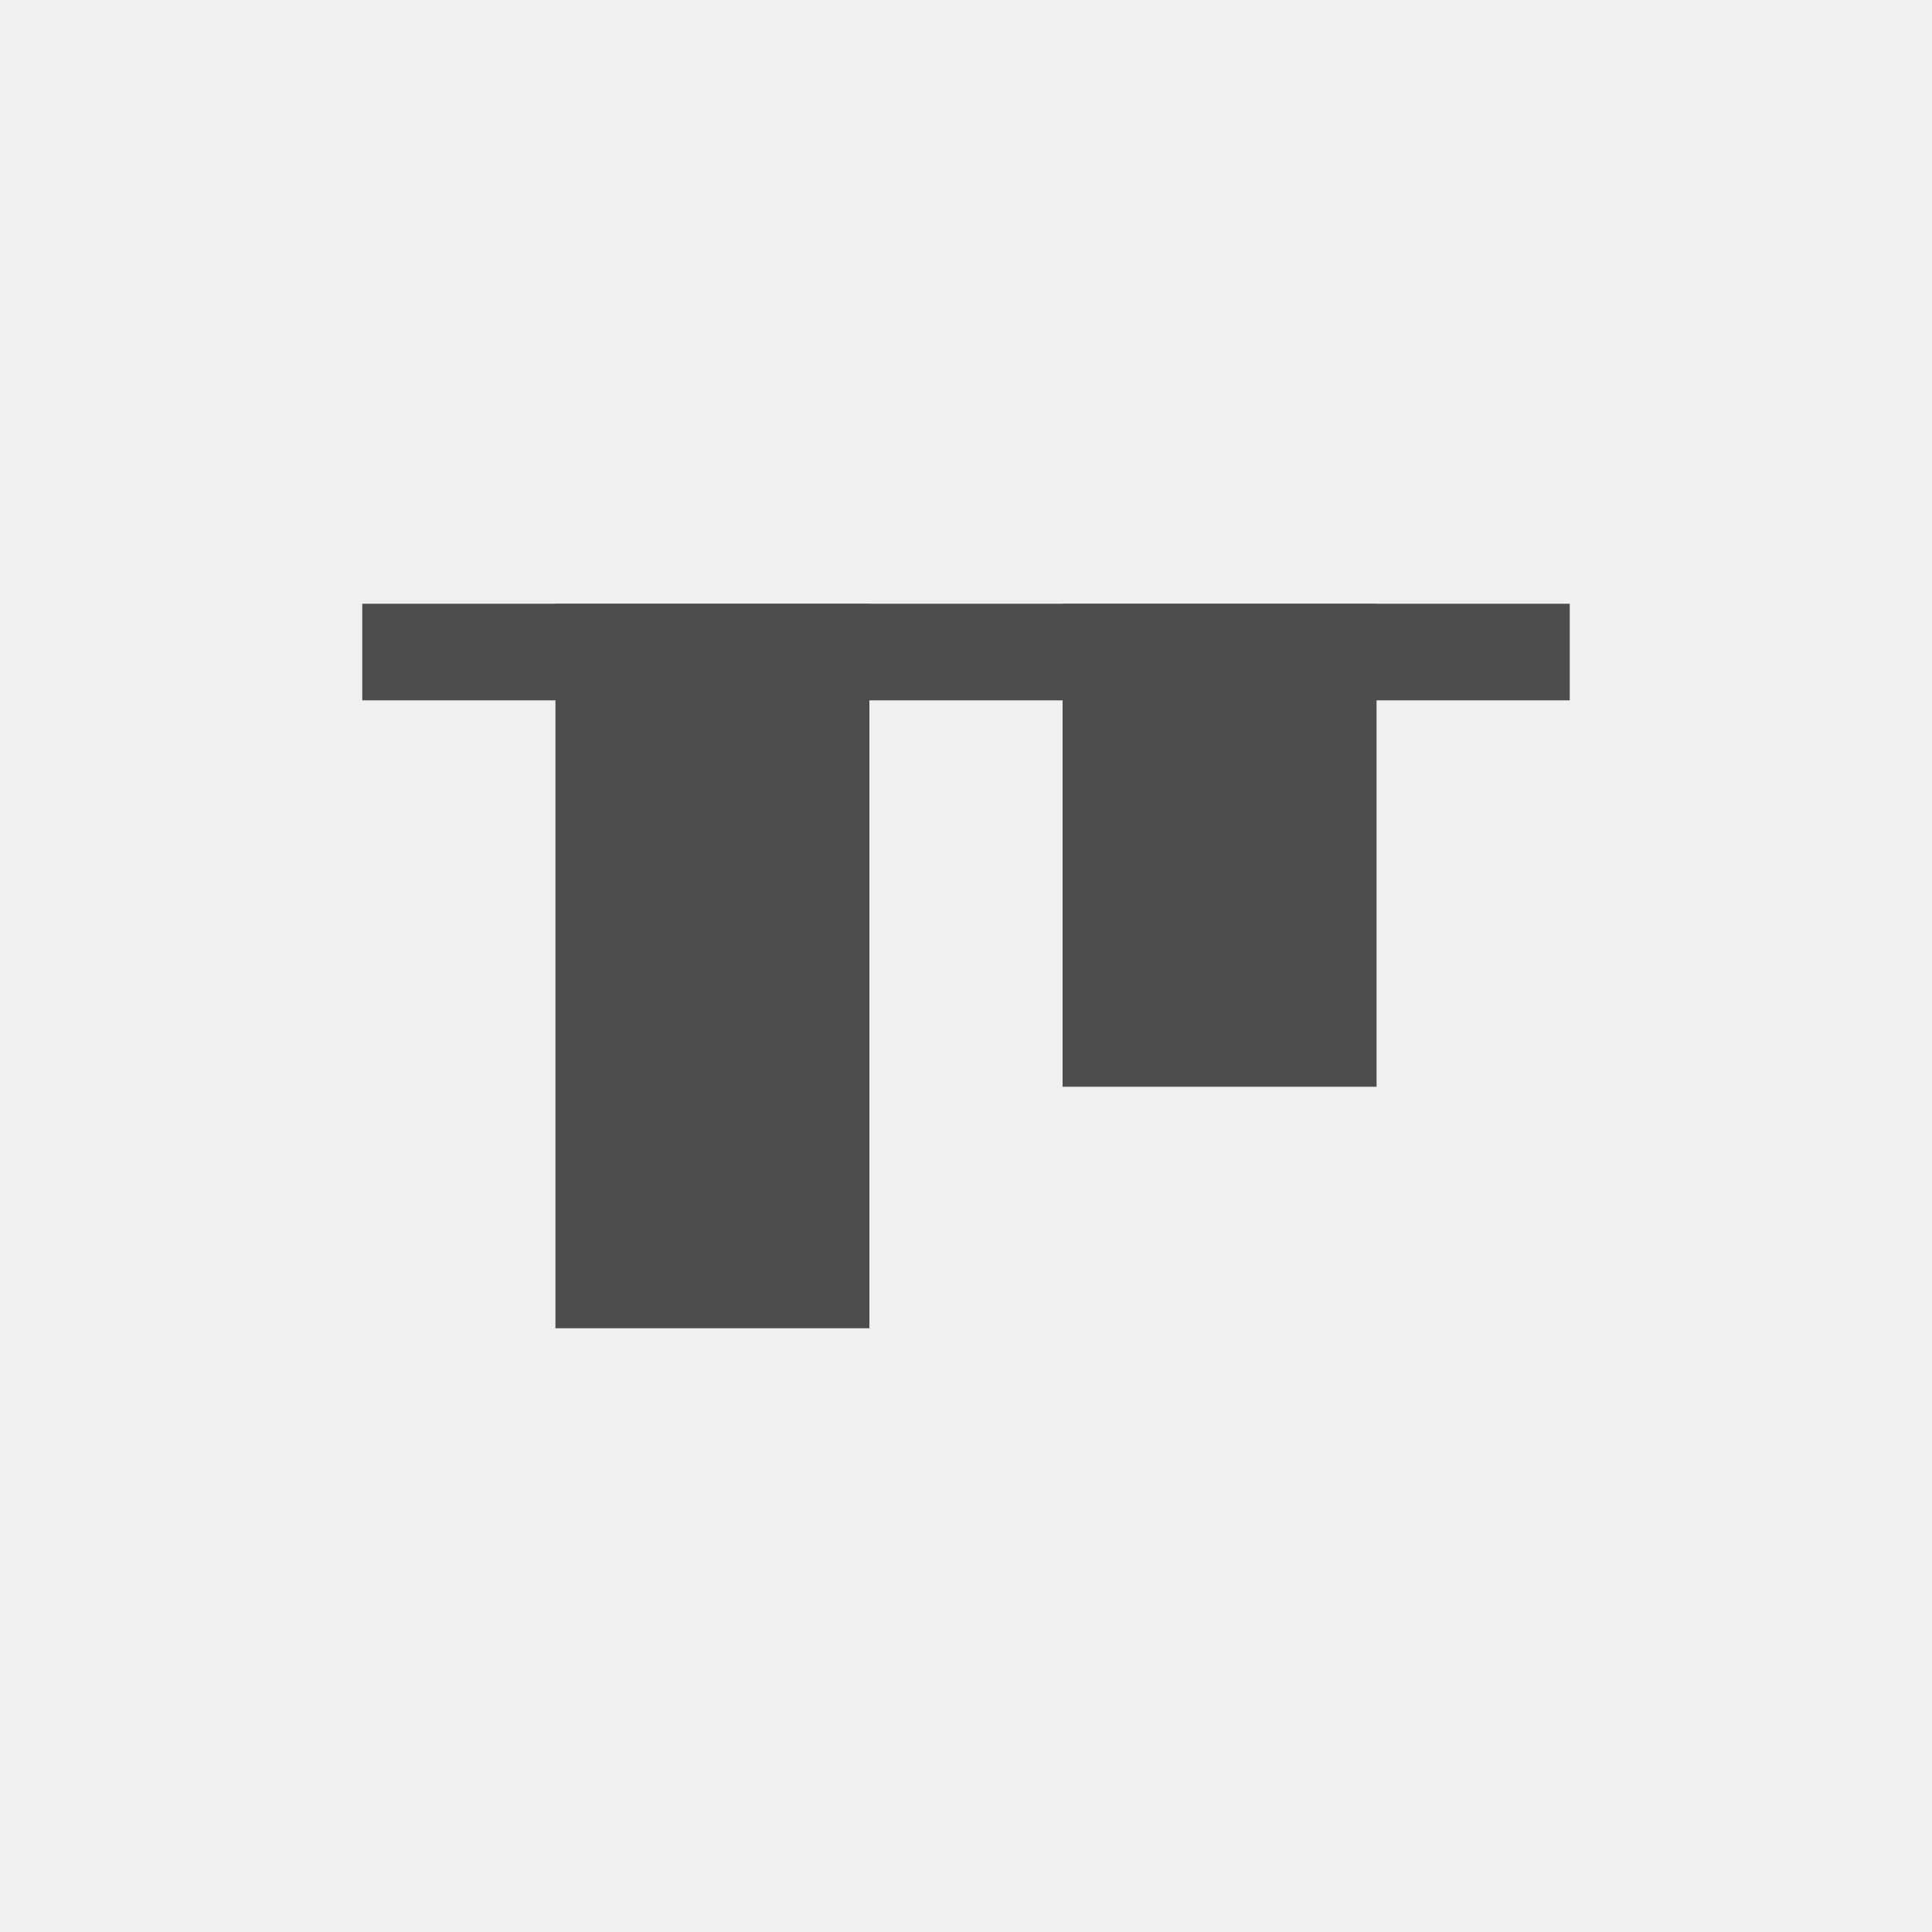
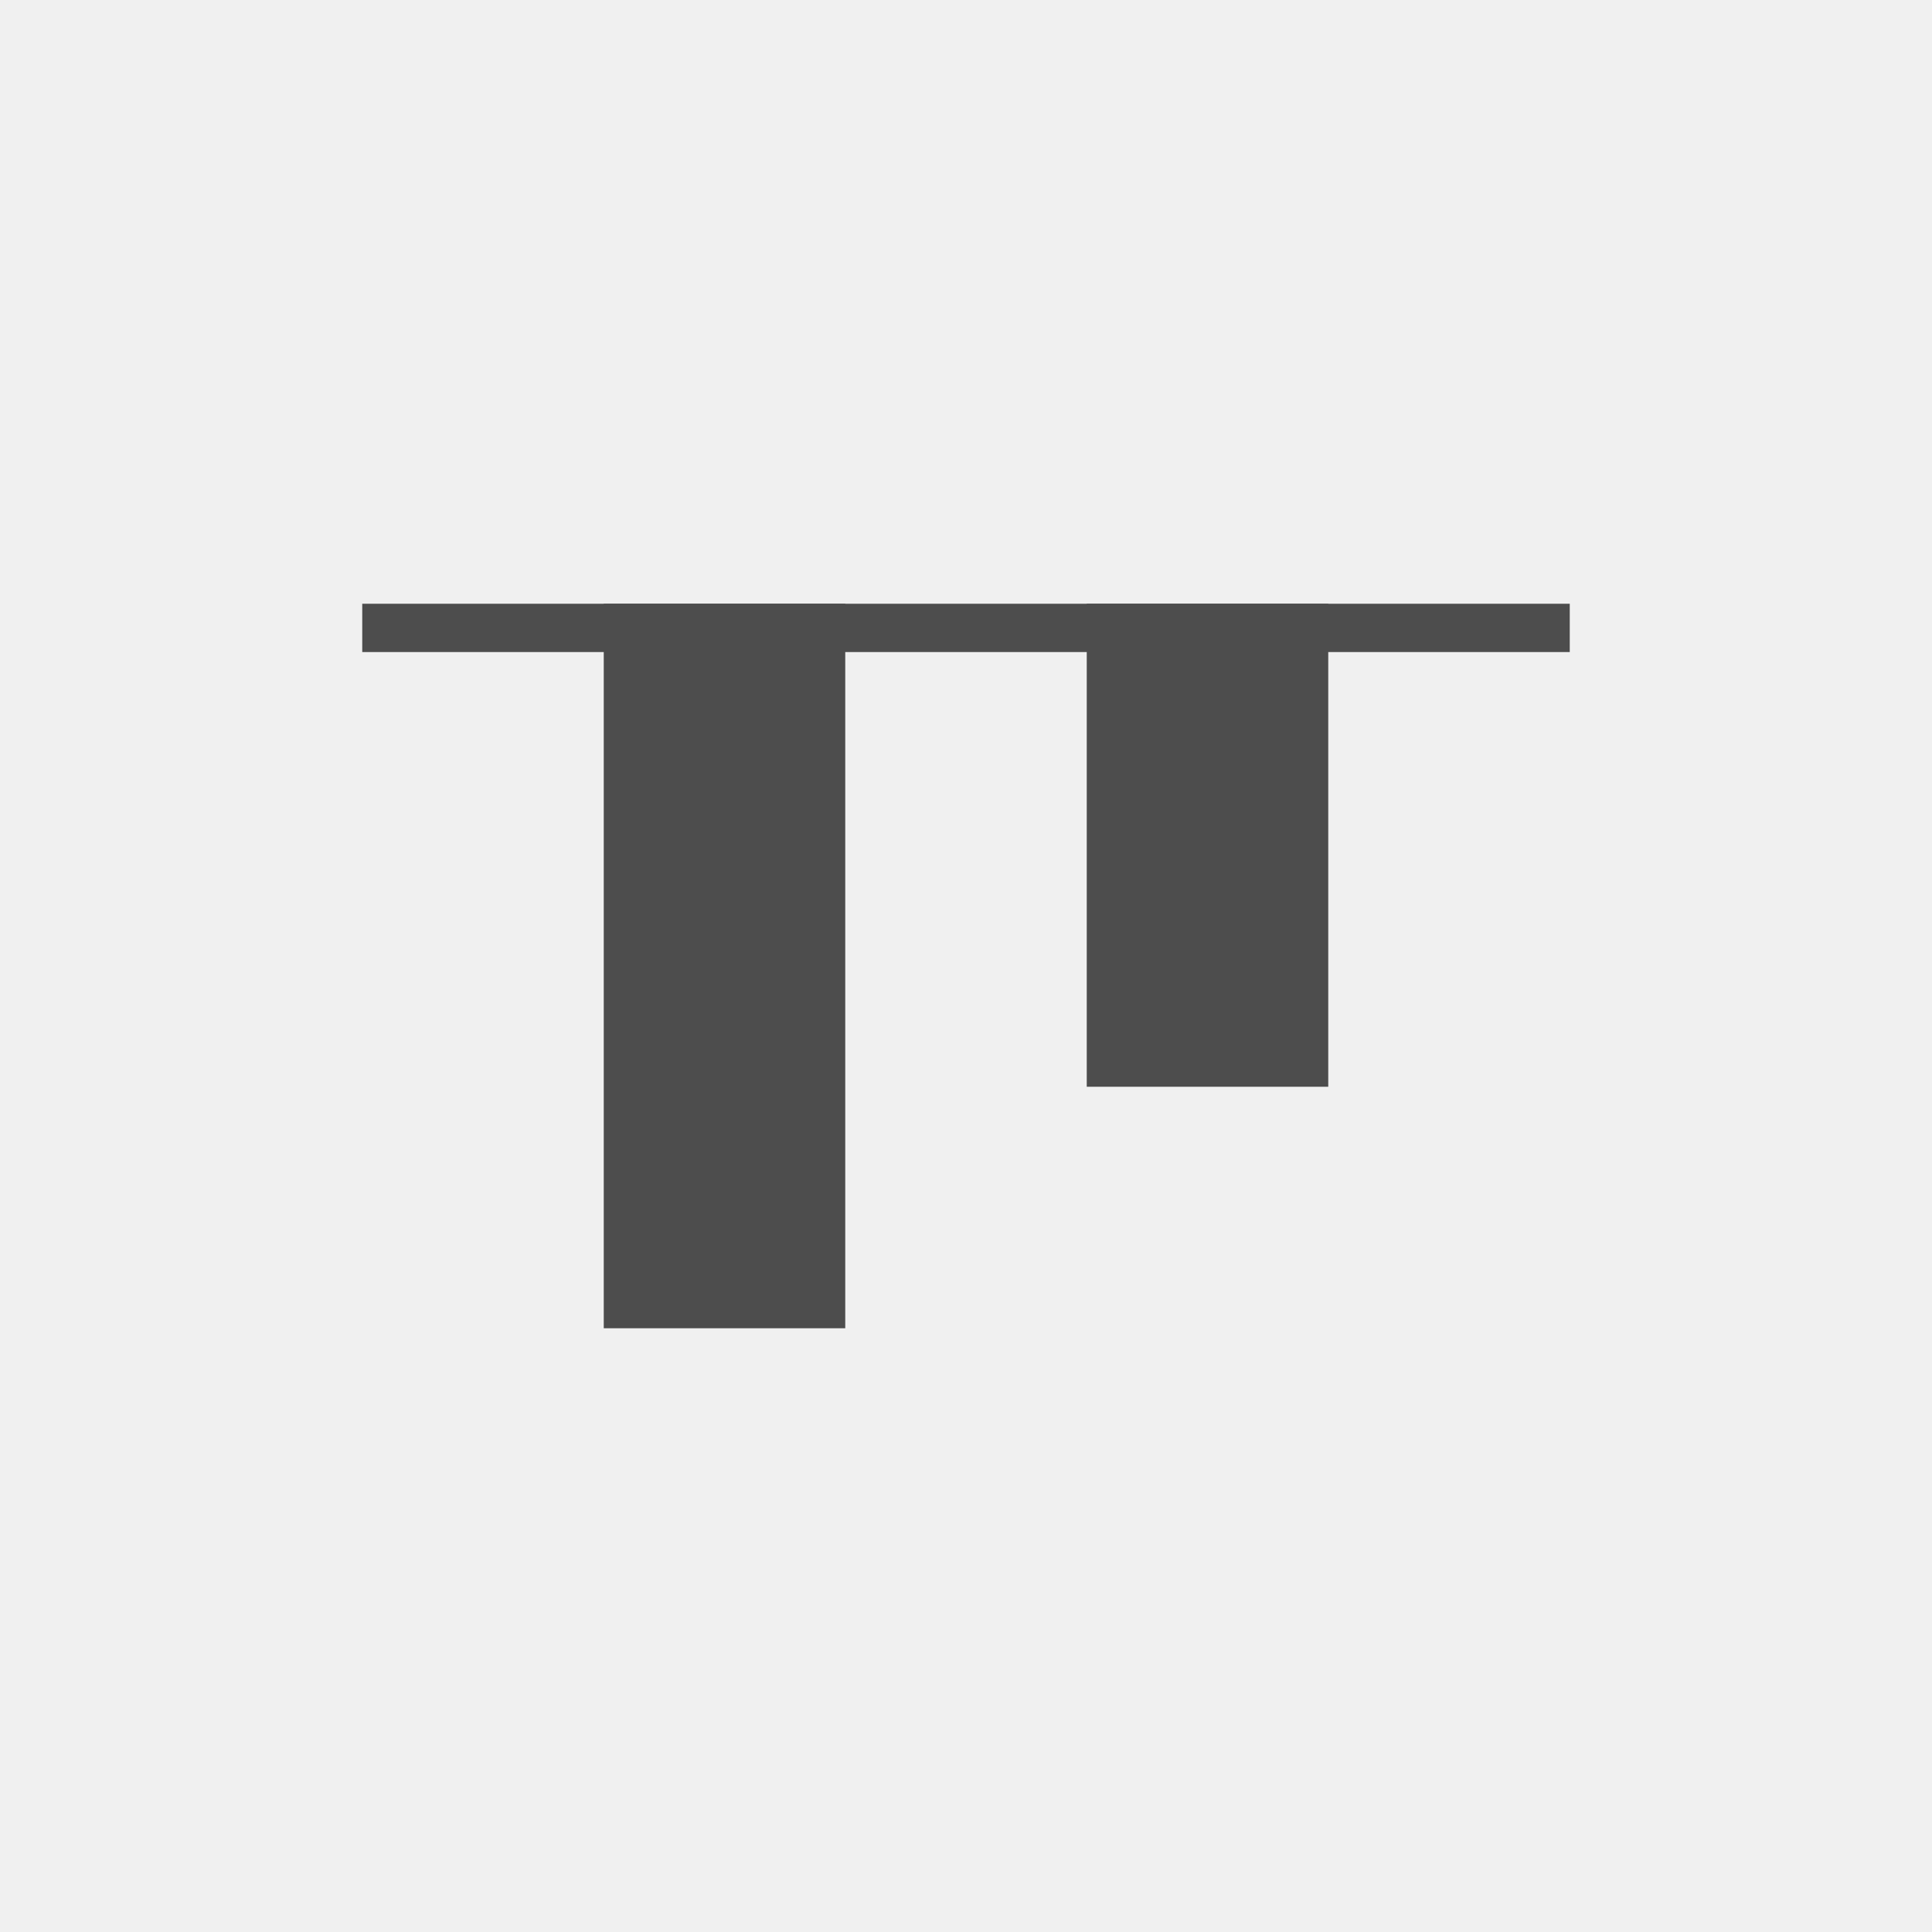
<svg xmlns="http://www.w3.org/2000/svg" width="80" height="80" viewBox="0 0 80 80">
  <g transform="translate(-1 -1)">
    <rect width="80" height="80" transform="translate(1 1)" fill="#f0f0f0" />
    <g transform="translate(0 4)">
-       <rect width="13" height="30" transform="translate(24 22)" fill="#4d4d4d" />
-       <rect width="13" height="20" transform="translate(45 22)" fill="#4d4d4d" />
-       <rect width="50" height="4" transform="translate(16 22)" fill="#4d4d4d" />
+       <rect width="10" height="30" transform="translate(26 22)" fill="#4d4d4d" />
+       <rect width="10" height="20" transform="translate(46 22)" fill="#4d4d4d" />
+       <rect width="50" height="2" transform="translate(16 22)" fill="#4d4d4d" />
    </g>
  </g>
</svg>
